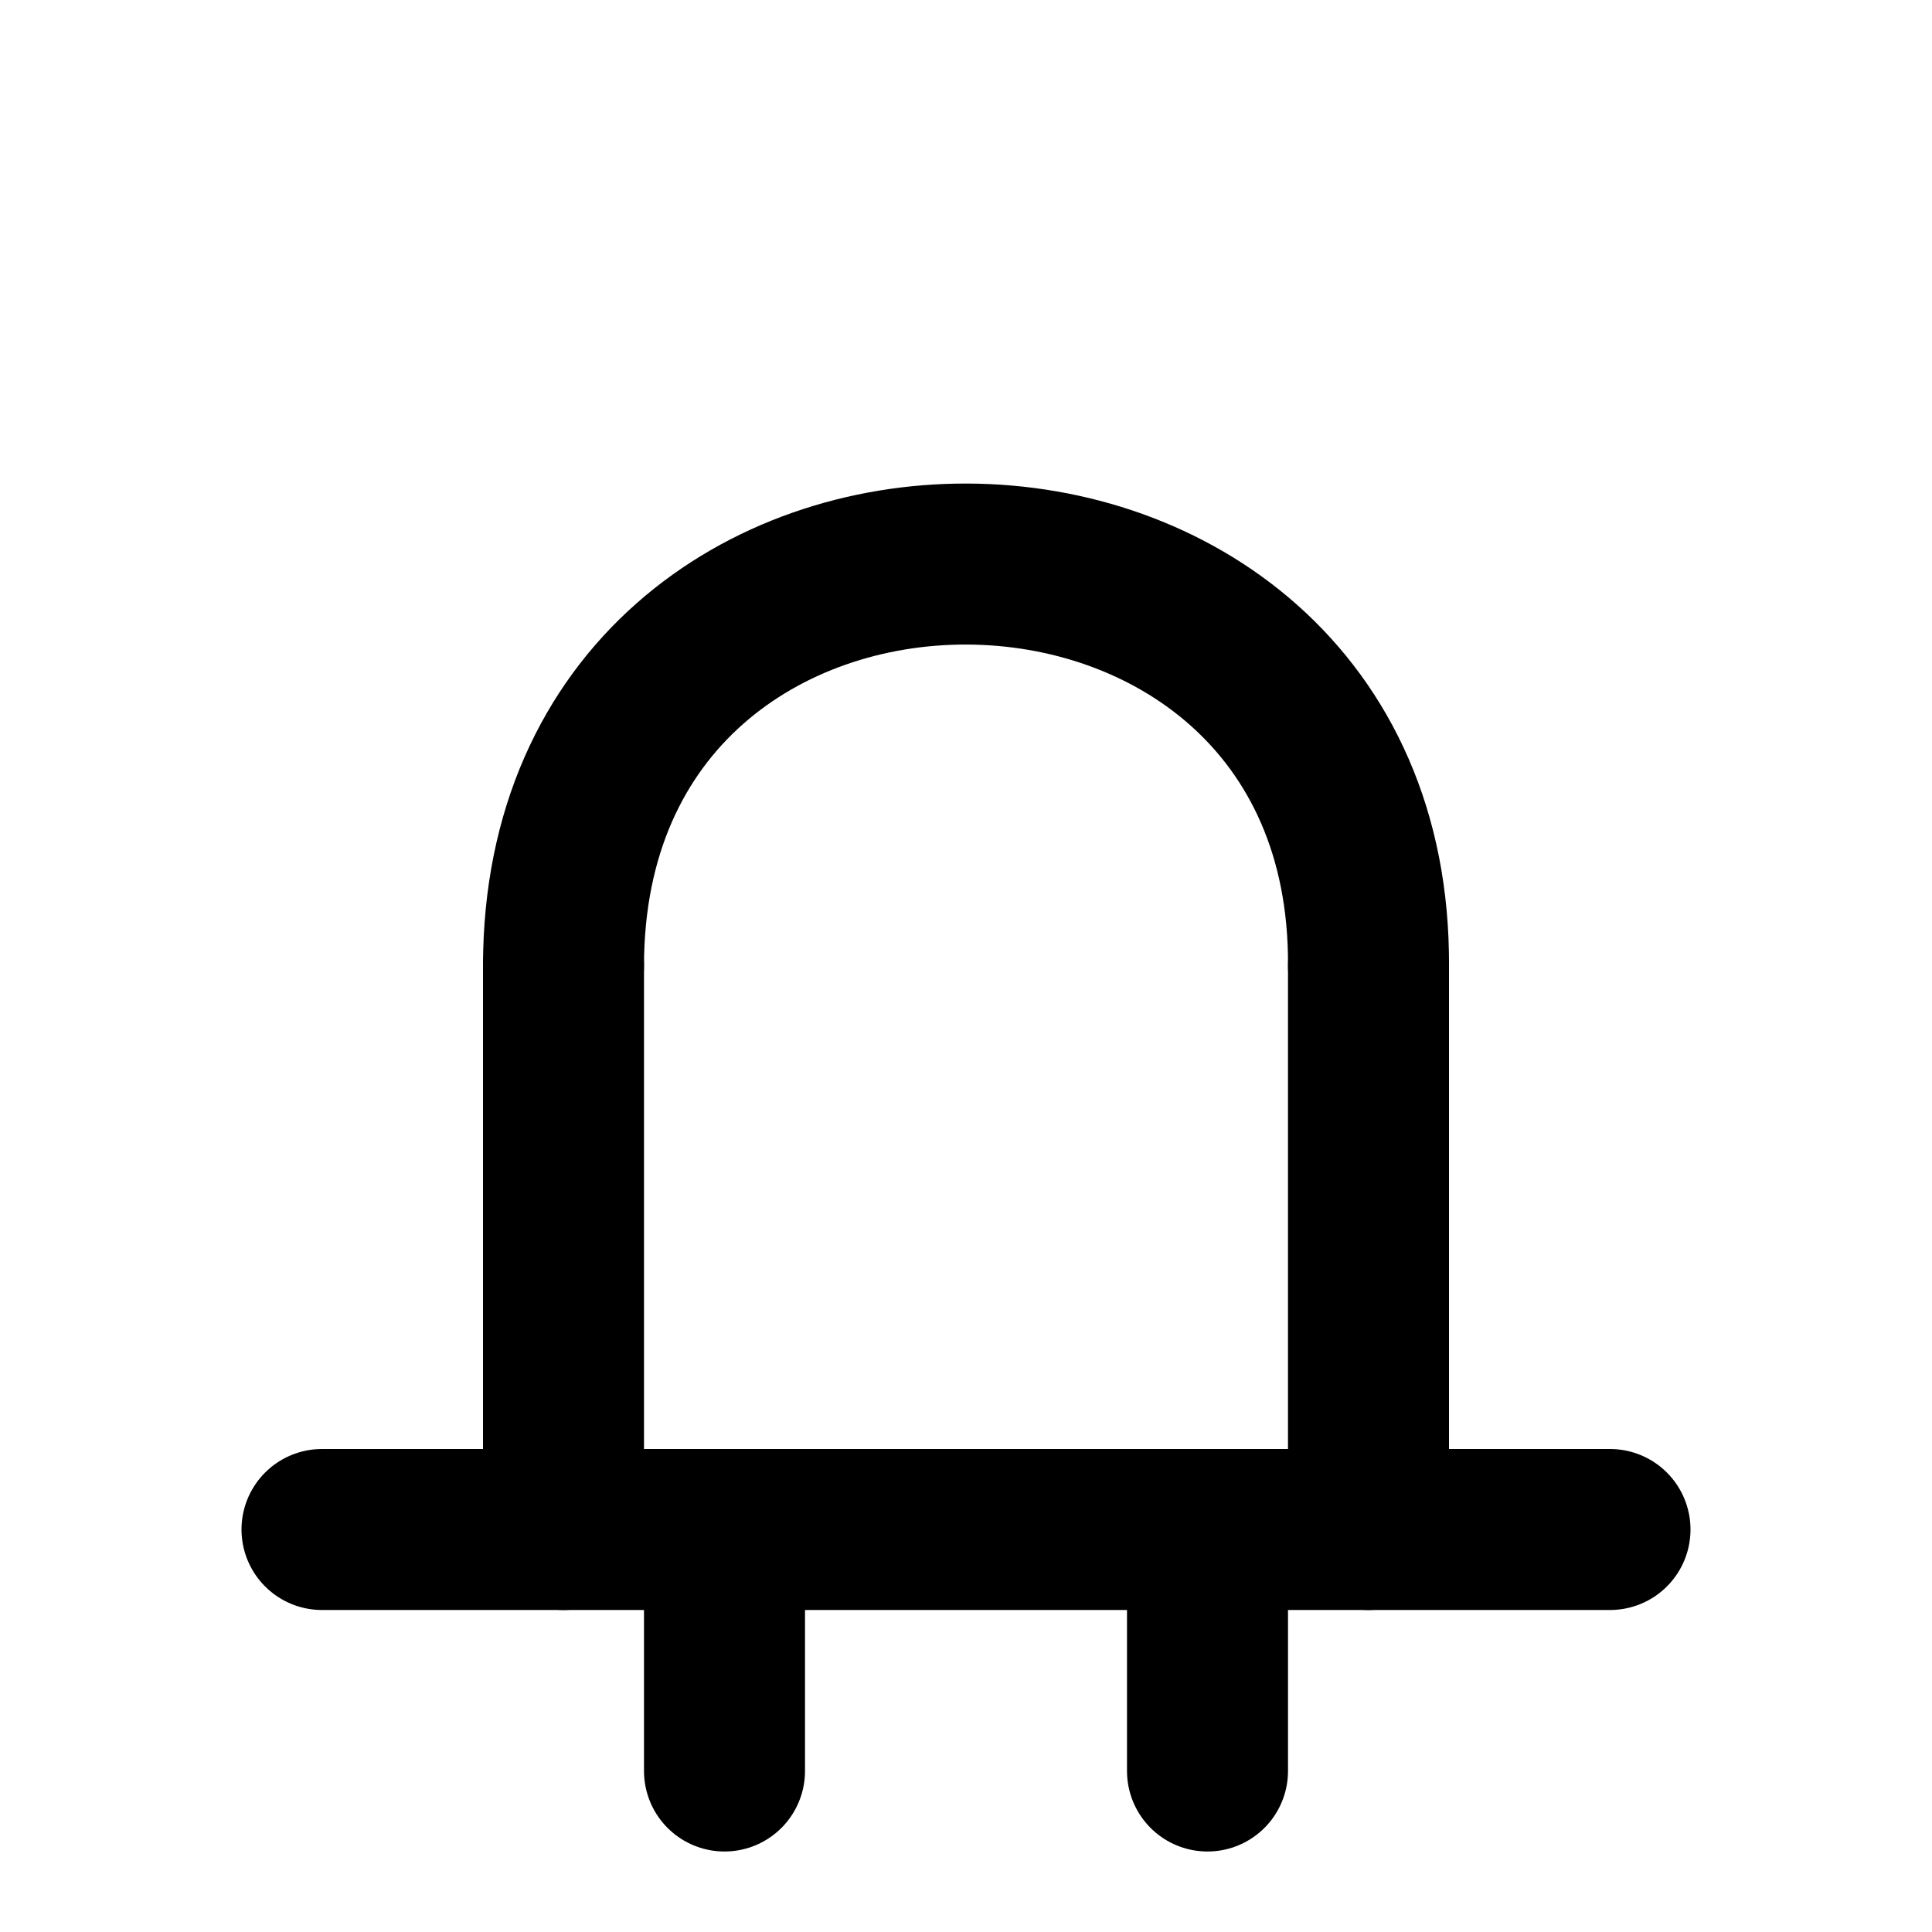
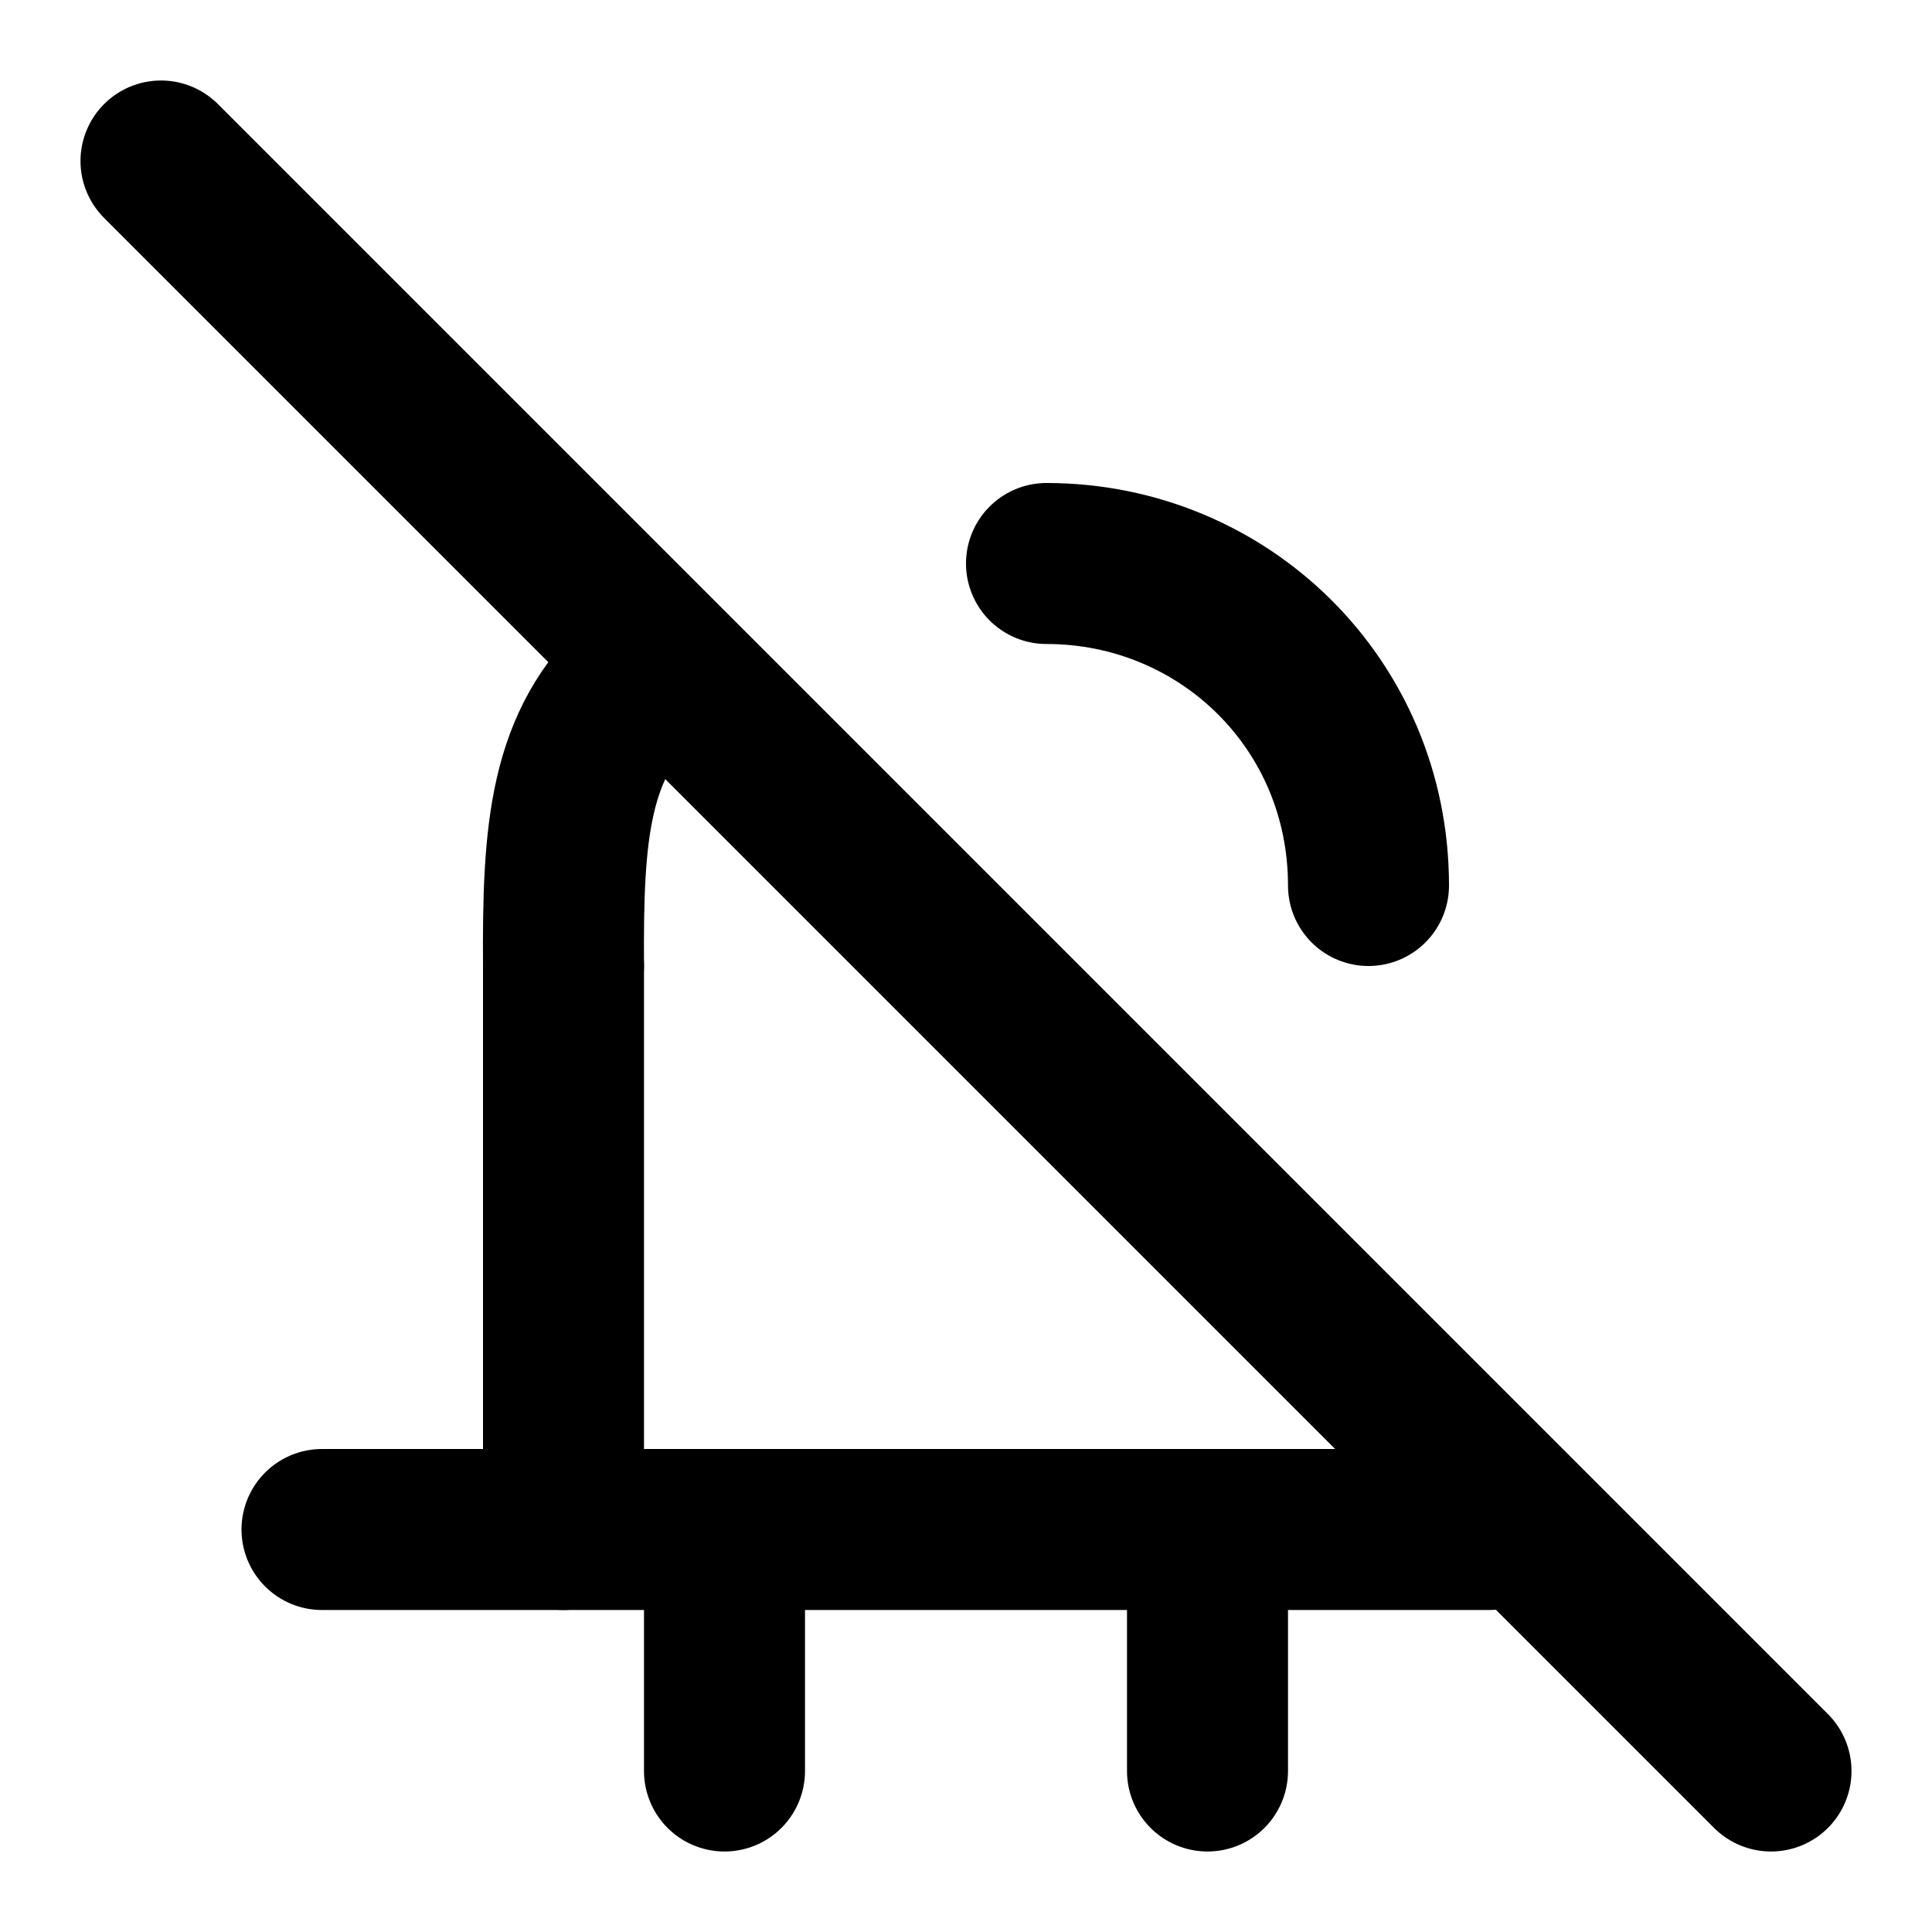
<svg xmlns="http://www.w3.org/2000/svg" width="24" height="24" viewBox="0 0 24 24" fill="none" stroke="currentColor" stroke-width="2" stroke-linecap="round" stroke-linejoin="round" version="1.1" id="svg1">
  <defs id="defs1" />
-   <path d="M 4,19 H 20" id="path1" />
+   <path d="M 4,19 H 18.5" id="path1" />
  <path d="m 9,19 v 3" id="path2" />
  <path d="m 15,19 v 3" id="path3" />
-   <path d="m 7,19 v -7" id="path4" />
-   <path d="M 17,19 V 12" id="path5" />
-   <path d="M 7,12 C 7.002,5.305 17.039,5.38 17,12" id="path6" />
+   <path d="M 7,19 V 12" id="path4" />
+   <path d="m 13,7 c 2.197,0 4,1.742 4,4" id="path6" />
+   <path style="stroke-width:2;stroke-linejoin:round" d="M 2,2 22,22" id="path7" />
+   <path d="M 8,8.4 C 7.064,9.233 6.99,10.345 7,12" id="path8" />
</svg>
